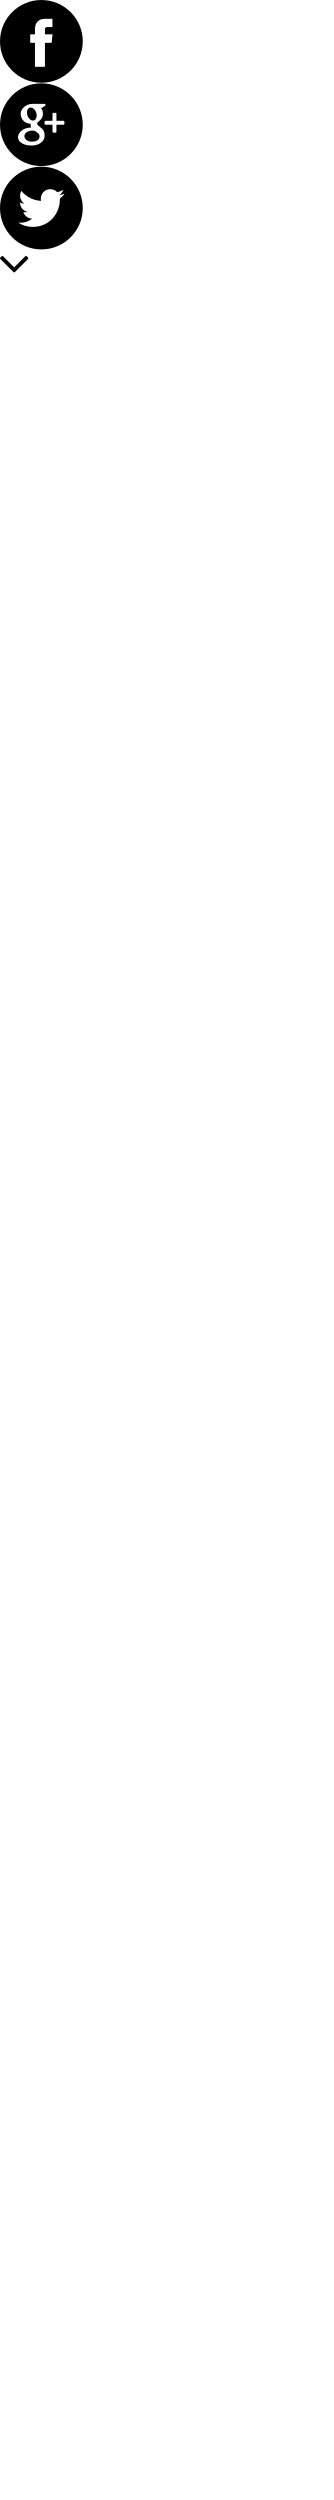
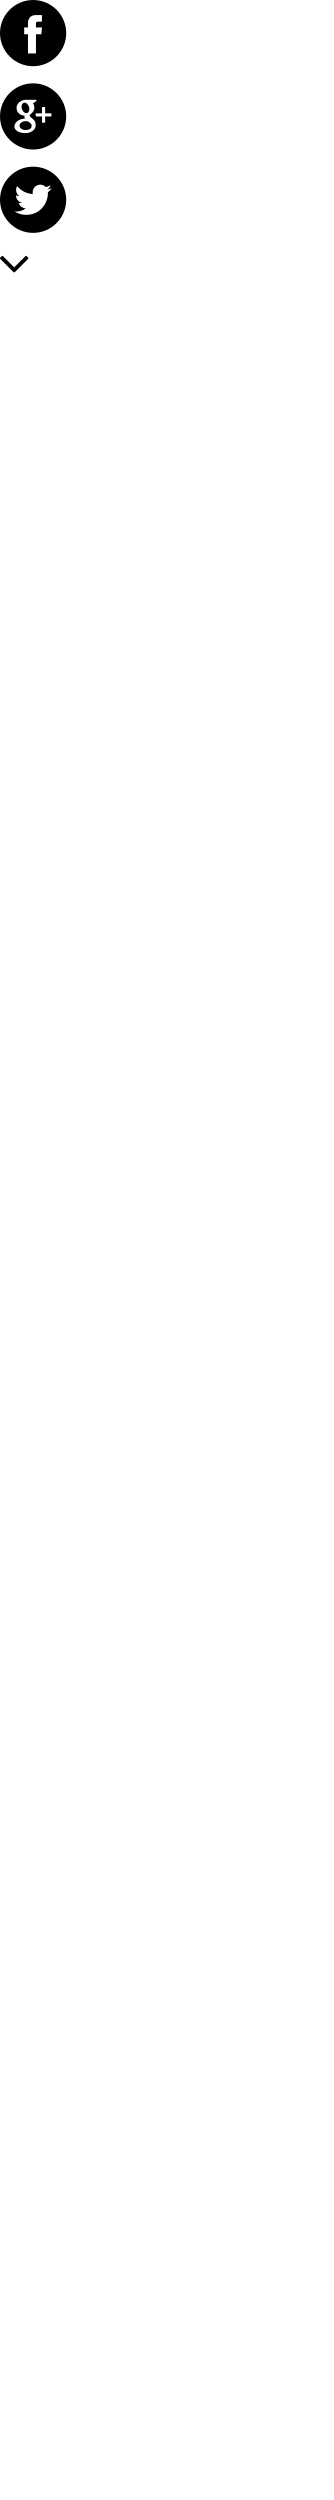
<svg xmlns="http://www.w3.org/2000/svg" version="1.1" width="200" height="1500" viewBox="0 0 200 1500">
-   <svg id="icon-facebook" width="50px" height="50px" viewBox="0 0 50 50" x="0" y="0">
+   <svg id="icon-facebook" width="40px" height="40px" viewBox="0 0 50 50" x="0" y="0">
    <g>
      <g>
        <path d="M24.826,0C11.137,0,0,11.137,0,24.826c0,13.688,11.137,24.826,24.826,24.826c13.688,0,24.826-11.138,24.826-24.826    C49.652,11.137,38.516,0,24.826,0z M31,25.7h-4.039c0,6.453,0,14.396,0,14.396h-5.985c0,0,0-7.866,0-14.396h-2.845v-5.088h2.845    v-3.291c0-2.357,1.12-6.04,6.04-6.04l4.435,0.017v4.939c0,0-2.695,0-3.219,0c-0.524,0-1.269,0.262-1.269,1.386v2.99h4.56L31,25.7z    " />
      </g>
    </g>
  </svg>
-   <svg id="icon-google" width="50px" height="50px" viewBox="0 0 50 50" x="0" y="50">
+   <svg id="icon-google" width="40px" height="40px" viewBox="0 0 50 50" x="0" y="50">
    <g>
      <g>
        <g>
          <path d="M21.5,28.94c-0.161-0.107-0.326-0.223-0.499-0.34c-0.503-0.154-1.037-0.234-1.584-0.241h-0.066     c-2.514,0-4.718,1.521-4.718,3.257c0,1.89,1.889,3.367,4.299,3.367c3.179,0,4.79-1.098,4.79-3.258     c0-0.204-0.024-0.416-0.075-0.629C23.432,30.258,22.663,29.735,21.5,28.94z" />
          <path d="M19.719,22.352c0.002,0,0.002,0,0.002,0c0.601,0,1.108-0.237,1.501-0.687c0.616-0.702,0.889-1.854,0.727-3.077     c-0.285-2.186-1.848-4.006-3.479-4.053l-0.065-0.002c-0.577,0-1.092,0.238-1.483,0.686c-0.607,0.693-0.864,1.791-0.705,3.012     c0.286,2.184,1.882,4.071,3.479,4.121H19.719L19.719,22.352z" />
          <path d="M24.826,0C11.137,0,0,11.137,0,24.826c0,13.688,11.137,24.826,24.826,24.826c13.688,0,24.826-11.138,24.826-24.826     C49.652,11.137,38.516,0,24.826,0z M21.964,36.915c-0.938,0.271-1.953,0.408-3.018,0.408c-1.186,0-2.326-0.136-3.389-0.405     c-2.057-0.519-3.577-1.503-4.287-2.771c-0.306-0.548-0.461-1.132-0.461-1.737c0-0.623,0.149-1.255,0.443-1.881     c1.127-2.402,4.098-4.018,7.389-4.018c0.033,0,0.064,0,0.094,0c-0.267-0.471-0.396-0.959-0.396-1.472     c0-0.255,0.034-0.515,0.102-0.78c-3.452-0.078-6.035-2.606-6.035-5.939c0-2.353,1.881-4.646,4.571-5.572     c0.805-0.278,1.626-0.42,2.433-0.42h7.382c0.251,0,0.474,0.163,0.552,0.402c0.078,0.238-0.008,0.5-0.211,0.647l-1.651,1.195     c-0.099,0.07-0.218,0.108-0.341,0.108H24.55c0.763,0.915,1.21,2.22,1.21,3.685c0,1.617-0.818,3.146-2.307,4.311     c-1.15,0.896-1.195,1.143-1.195,1.654c0.014,0.281,0.815,1.198,1.699,1.823c2.059,1.456,2.825,2.885,2.825,5.269     C26.781,33.913,24.89,36.065,21.964,36.915z M38.635,24.253c0,0.32-0.261,0.58-0.58,0.58H33.86v4.197     c0,0.32-0.261,0.58-0.578,0.58h-1.195c-0.322,0-0.582-0.26-0.582-0.58v-4.197h-4.192c-0.32,0-0.58-0.258-0.58-0.58V23.06     c0-0.32,0.26-0.582,0.58-0.582h4.192v-4.193c0-0.321,0.26-0.58,0.582-0.58h1.195c0.317,0,0.578,0.259,0.578,0.58v4.193h4.194     c0.319,0,0.58,0.26,0.58,0.58V24.253z" />
        </g>
      </g>
    </g>
  </svg>
-   <svg id="icon-twitter" width="50px" height="50px" viewBox="0 0 50 50" x="0" y="100">
+   <svg id="icon-twitter" width="40px" height="40px" viewBox="0 0 50 50" x="0" y="100">
    <g>
      <g>
        <path d="M24.826,0C11.137,0,0,11.137,0,24.826c0,13.688,11.137,24.826,24.826,24.826c13.688,0,24.826-11.138,24.826-24.826    C49.652,11.137,38.516,0,24.826,0z M35.901,19.144c0.011,0.246,0.017,0.494,0.017,0.742c0,7.551-5.746,16.255-16.259,16.255    c-3.227,0-6.231-0.943-8.759-2.565c0.447,0.053,0.902,0.08,1.363,0.08c2.678,0,5.141-0.914,7.097-2.446    c-2.5-0.046-4.611-1.698-5.338-3.969c0.348,0.066,0.707,0.103,1.074,0.103c0.521,0,1.027-0.068,1.506-0.199    c-2.614-0.524-4.583-2.833-4.583-5.603c0-0.024,0-0.049,0.001-0.072c0.77,0.427,1.651,0.685,2.587,0.714    c-1.532-1.023-2.541-2.773-2.541-4.755c0-1.048,0.281-2.03,0.773-2.874c2.817,3.458,7.029,5.732,11.777,5.972    c-0.098-0.419-0.147-0.854-0.147-1.303c0-3.155,2.558-5.714,5.713-5.714c1.644,0,3.127,0.694,4.171,1.804    c1.303-0.256,2.523-0.73,3.63-1.387c-0.43,1.335-1.333,2.454-2.516,3.162c1.157-0.138,2.261-0.444,3.282-0.899    C37.987,17.334,37.018,18.341,35.901,19.144z" />
      </g>
    </g>
  </svg>
  <svg id="icon-toggle" width="17px" height="17px" viewBox="0 0 284.929 284.929" x="0" y="150">
    <g>
      <path d="M282.082,76.511l-14.274-14.273c-1.902-1.906-4.093-2.856-6.57-2.856c-2.471,0-4.661,0.95-6.563,2.856L142.466,174.441   L30.262,62.241c-1.903-1.906-4.093-2.856-6.567-2.856c-2.475,0-4.665,0.95-6.567,2.856L2.856,76.515C0.95,78.417,0,80.607,0,83.082   c0,2.473,0.953,4.663,2.856,6.565l133.043,133.046c1.902,1.903,4.093,2.854,6.567,2.854s4.661-0.951,6.562-2.854L282.082,89.647   c1.902-1.903,2.847-4.093,2.847-6.565C284.929,80.607,283.984,78.417,282.082,76.511z" />
    </g>
  </svg>
</svg>
